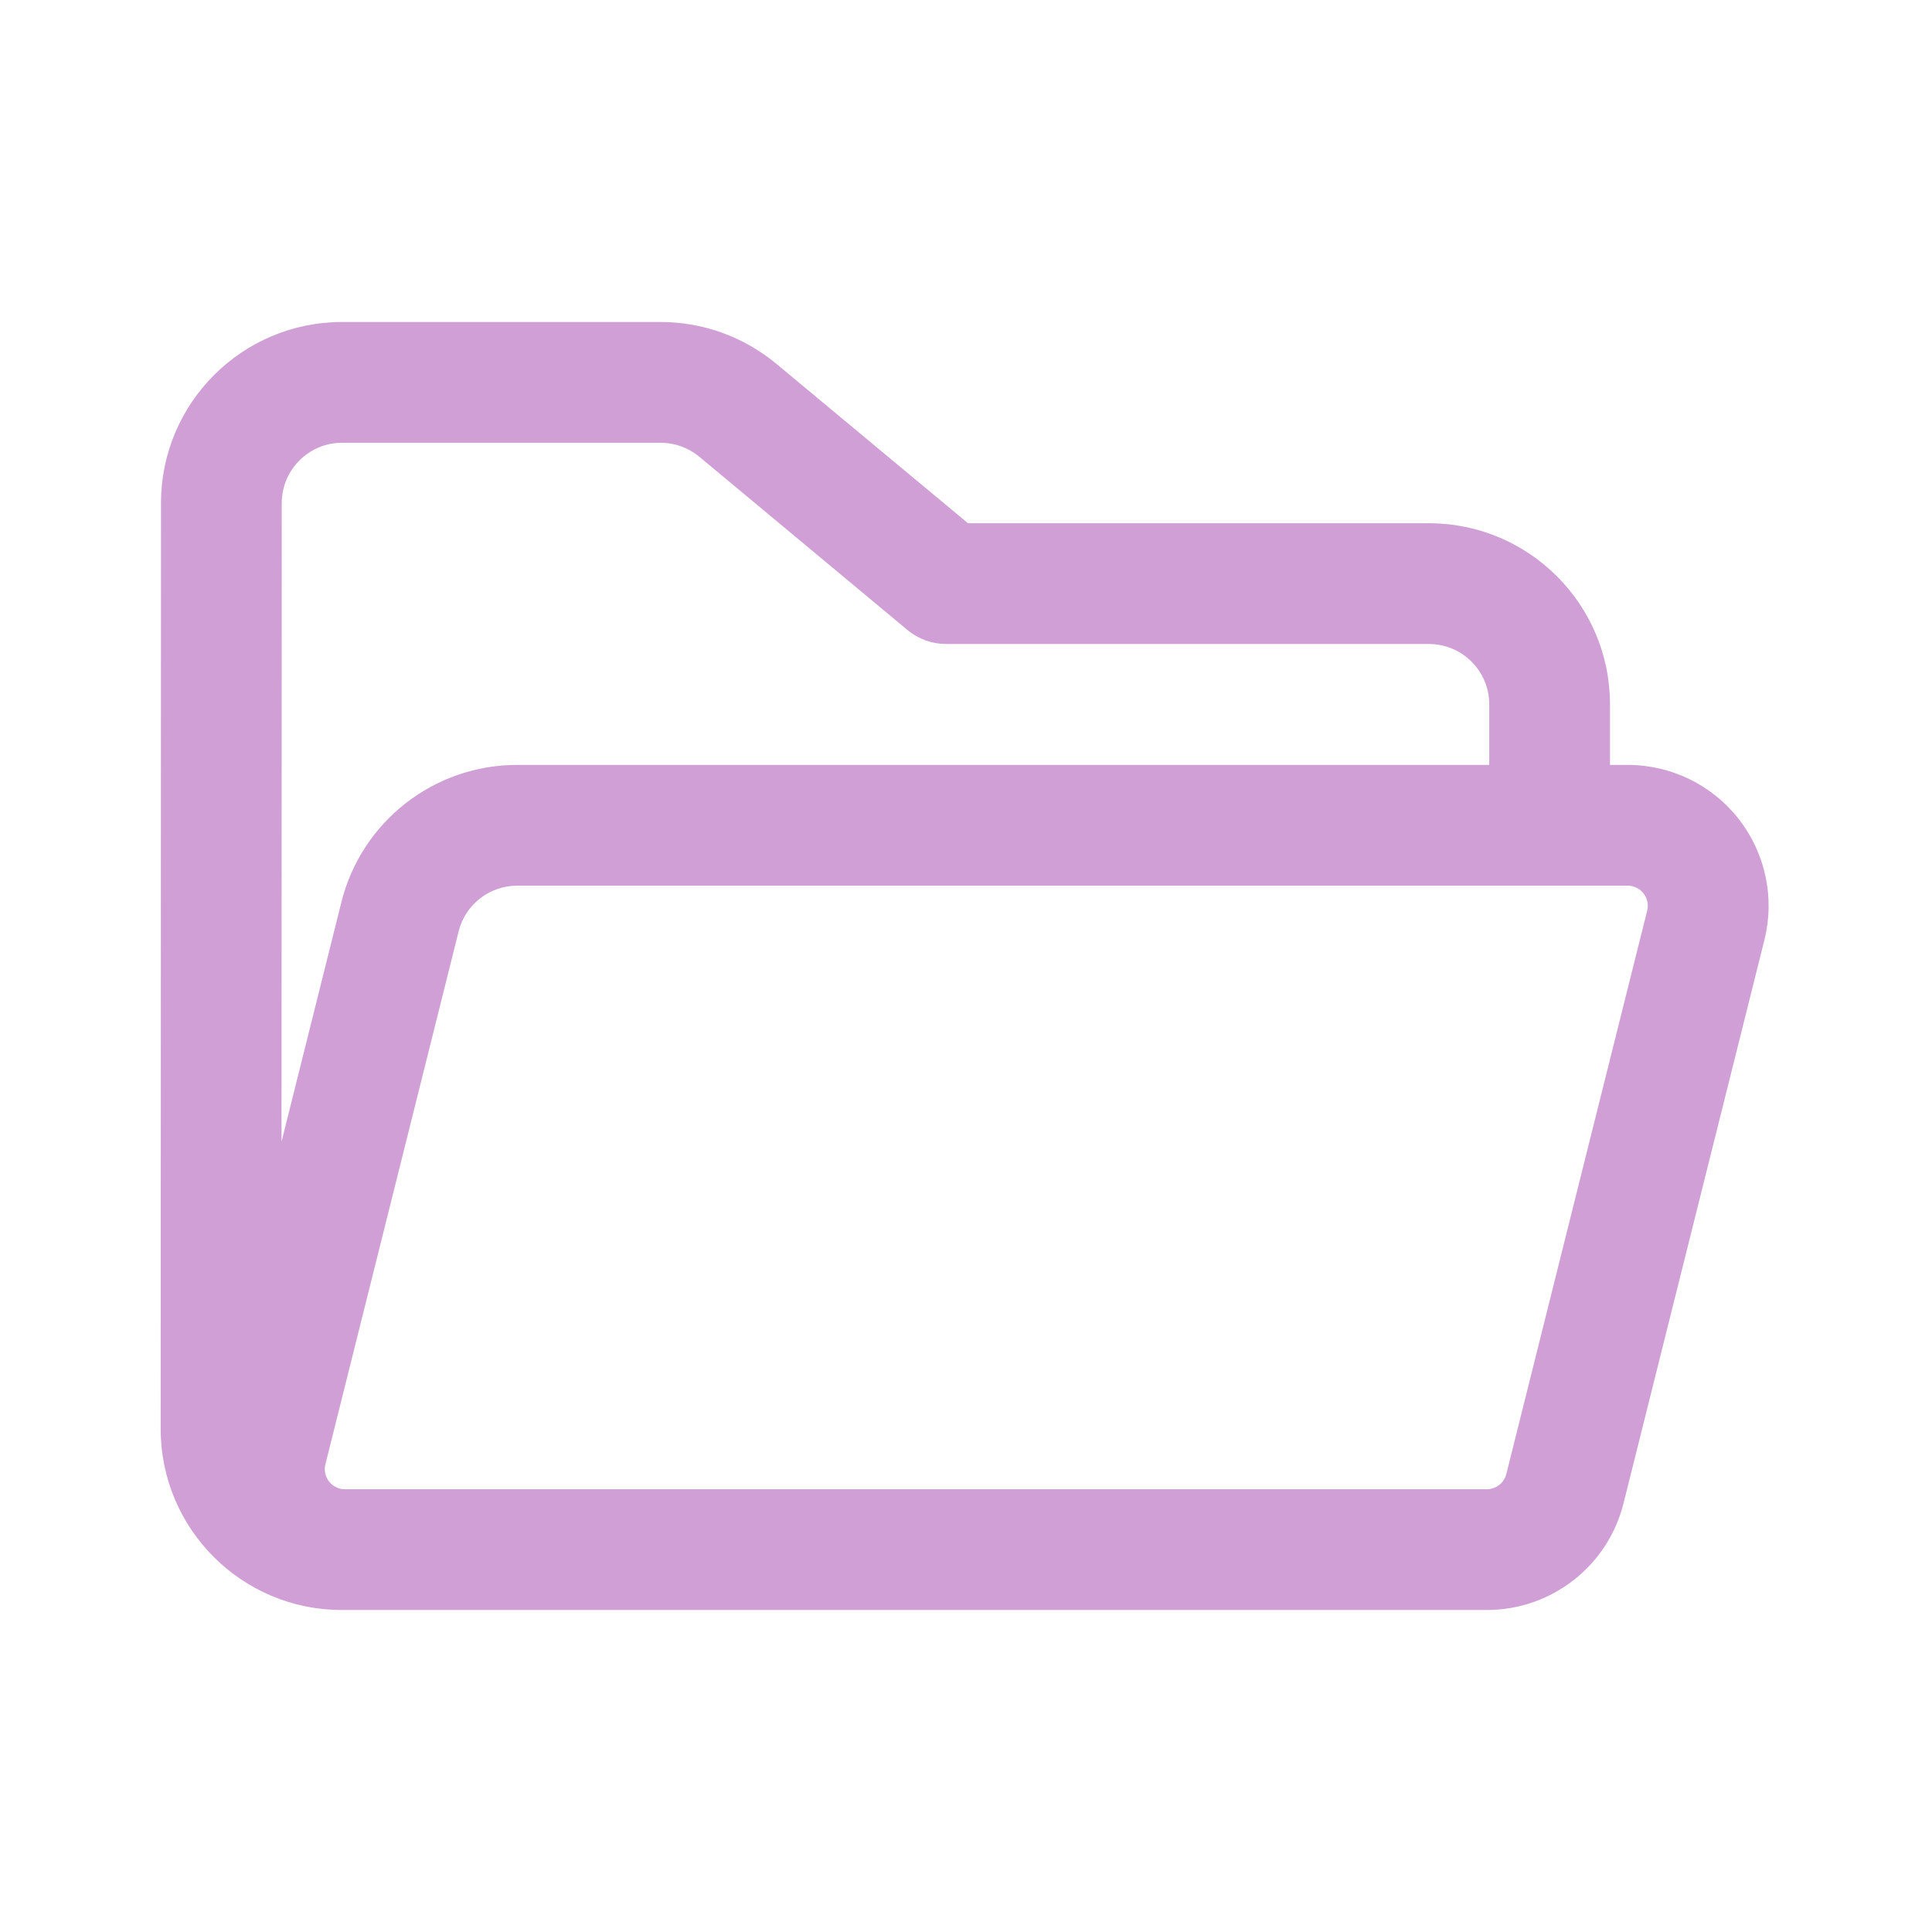
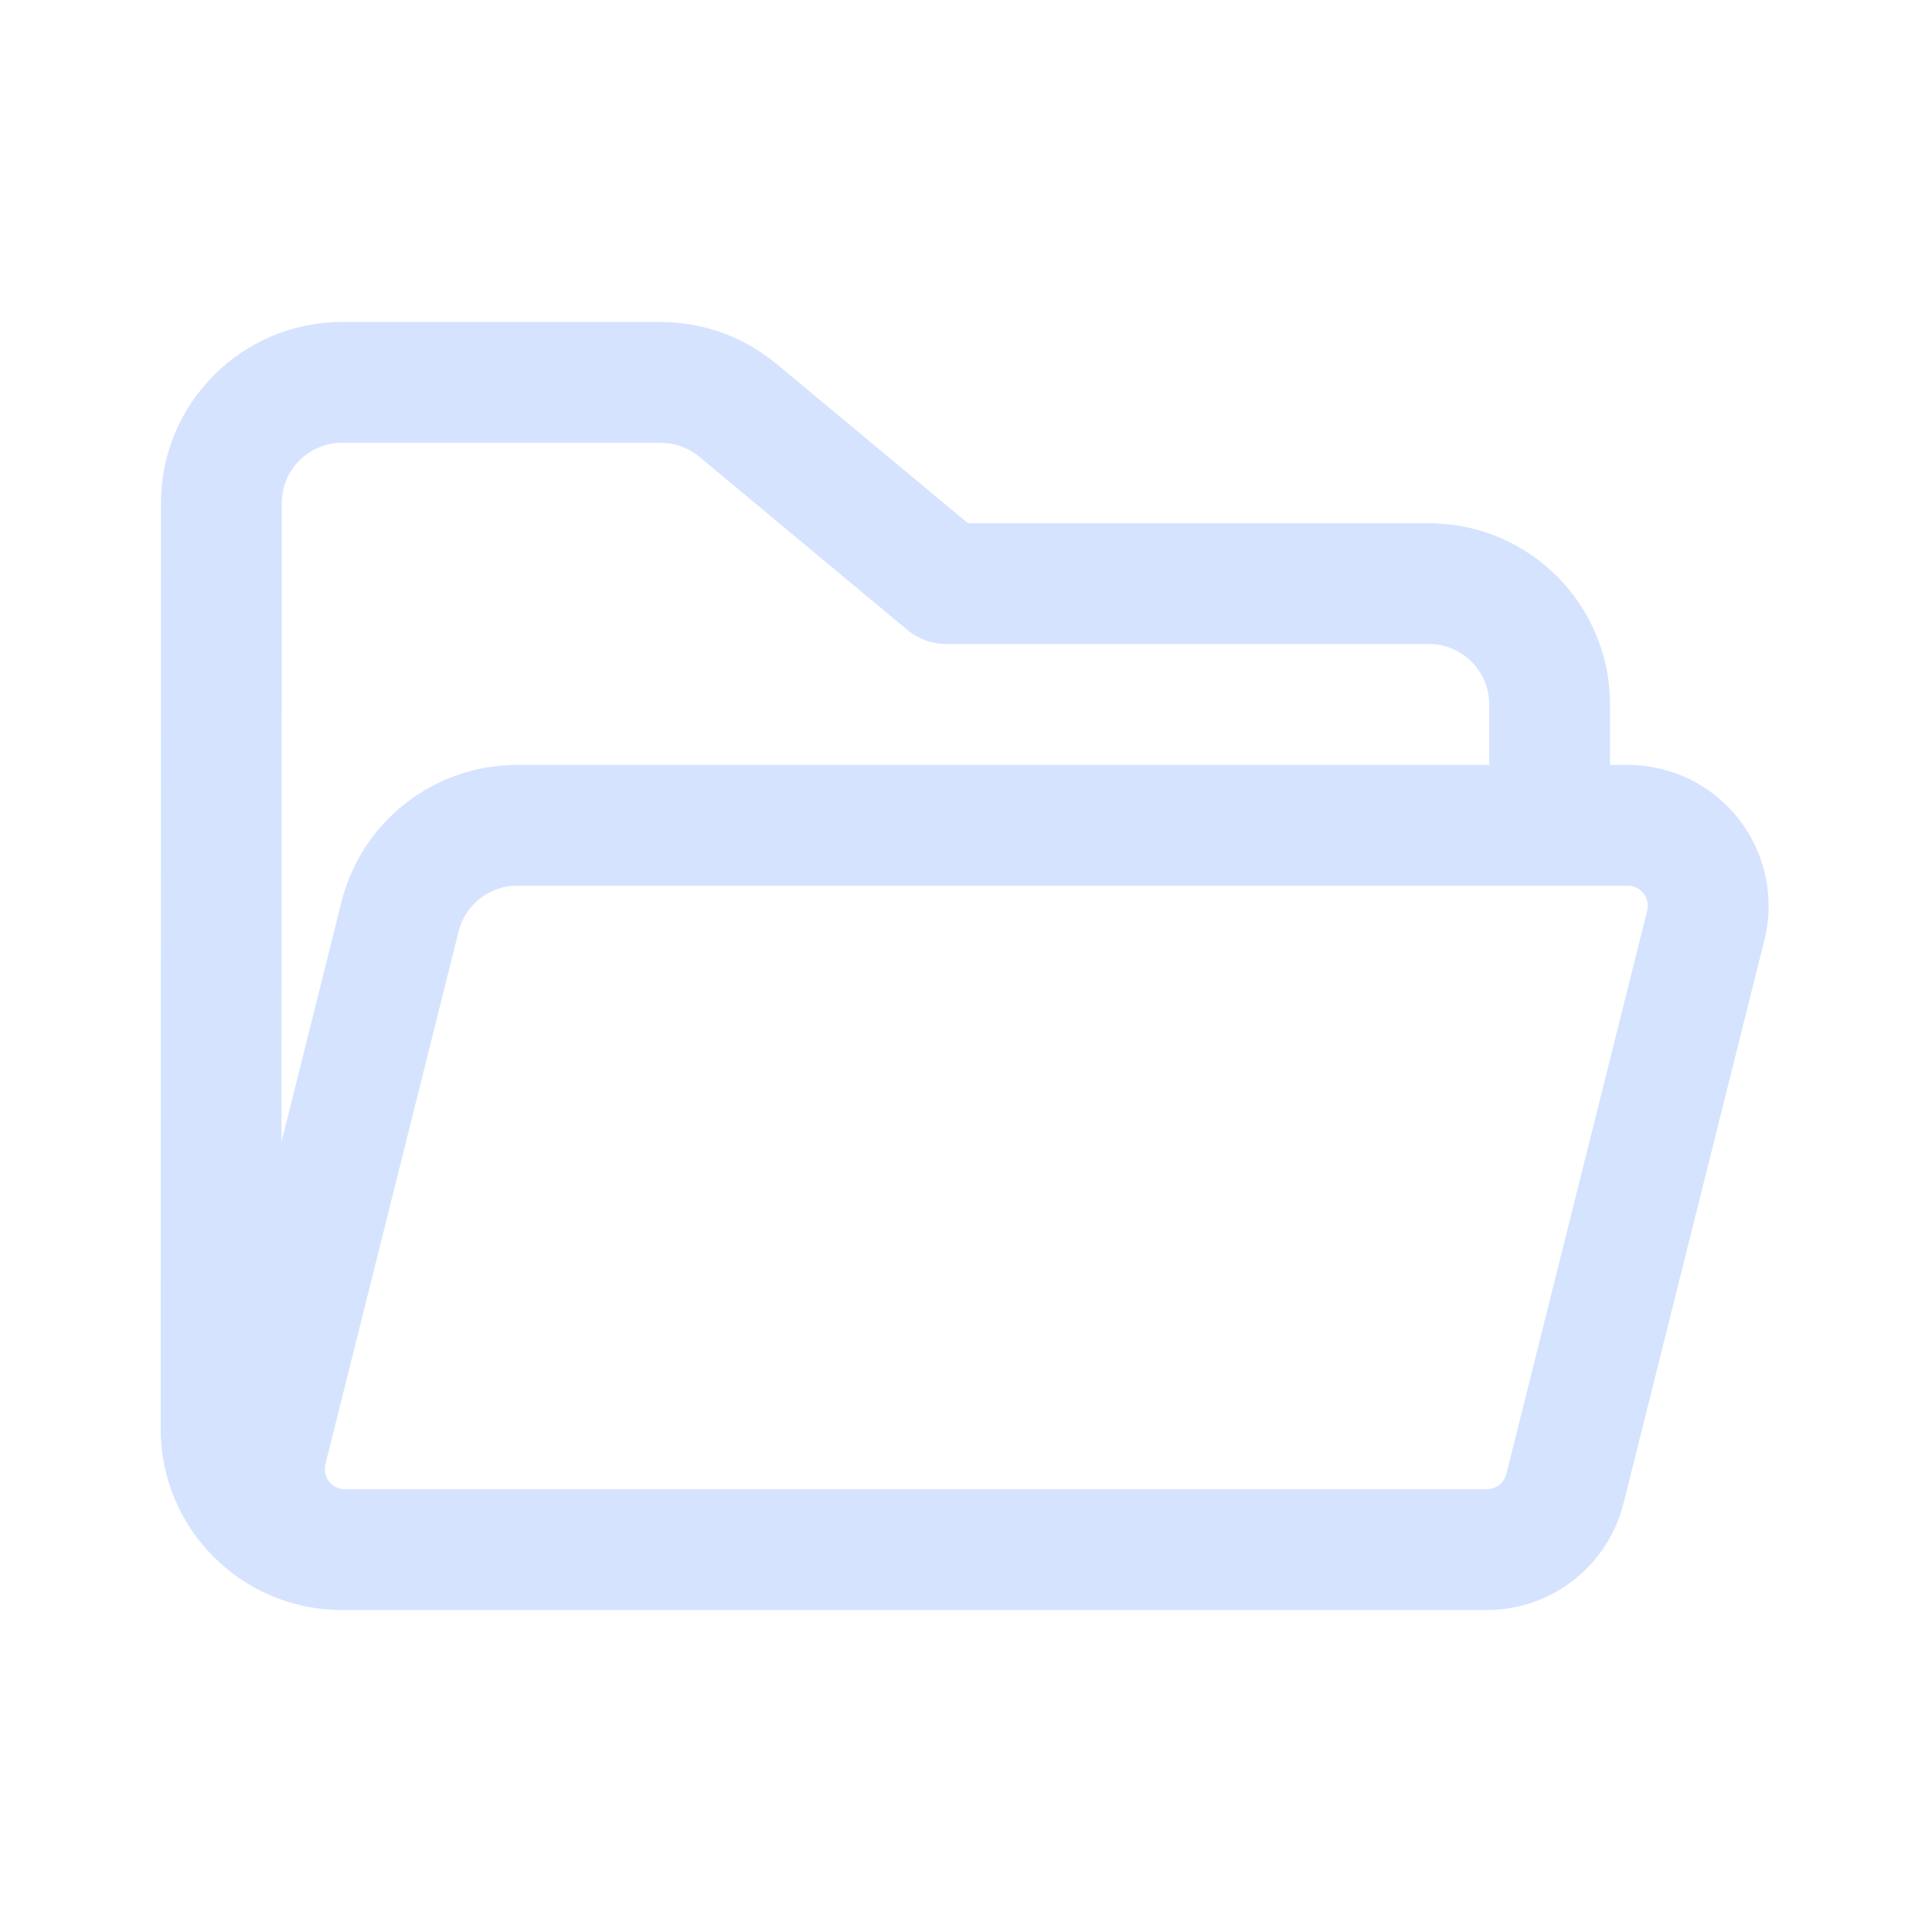
<svg xmlns="http://www.w3.org/2000/svg" width="24" height="24" fill="none" viewBox="0 0 24 24">
-   <path d="M20 9.502V8.75a2.25 2.25 0 0 0-2.25-2.25h-5.725l-2.38-1.98A2.25 2.25 0 0 0 8.204 4H4.25A2.25 2.25 0 0 0 2 6.25l-.004 11.5A2.25 2.25 0 0 0 4.246 20H18.47a1.75 1.75 0 0 0 1.698-1.325l1.75-6.998a1.75 1.75 0 0 0-1.698-2.175H20ZM4.25 5.5h3.956a.75.75 0 0 1 .48.173l2.588 2.154a.75.75 0 0 0 .48.173h5.996a.75.75 0 0 1 .75.75v.752H6.424a2.25 2.25 0 0 0-2.183 1.704l-.744 2.978L3.5 6.25a.75.75 0 0 1 .75-.75Zm1.447 6.07a.75.75 0 0 1 .727-.568H20.22a.25.25 0 0 1 .242.31l-1.75 6.999a.25.25 0 0 1-.242.189H4.285a.25.25 0 0 1-.243-.31l1.655-6.62Z" fill="#cf9fd6" />
+   <path d="M20 9.502V8.75a2.25 2.25 0 0 0-2.25-2.25h-5.725l-2.38-1.98A2.25 2.25 0 0 0 8.204 4H4.25A2.25 2.25 0 0 0 2 6.25l-.004 11.5A2.25 2.25 0 0 0 4.246 20H18.47a1.75 1.75 0 0 0 1.698-1.325l1.75-6.998a1.75 1.75 0 0 0-1.698-2.175H20ZM4.25 5.5h3.956a.75.75 0 0 1 .48.173l2.588 2.154a.75.75 0 0 0 .48.173h5.996a.75.75 0 0 1 .75.75v.752H6.424a2.25 2.25 0 0 0-2.183 1.704l-.744 2.978L3.5 6.25a.75.75 0 0 1 .75-.75Zm1.447 6.07a.75.75 0 0 1 .727-.568H20.22a.25.25 0 0 1 .242.31l-1.75 6.999a.25.25 0 0 1-.242.189H4.285a.25.25 0 0 1-.243-.31l1.655-6.62Z" fill="#d5e3ff" />
</svg>
